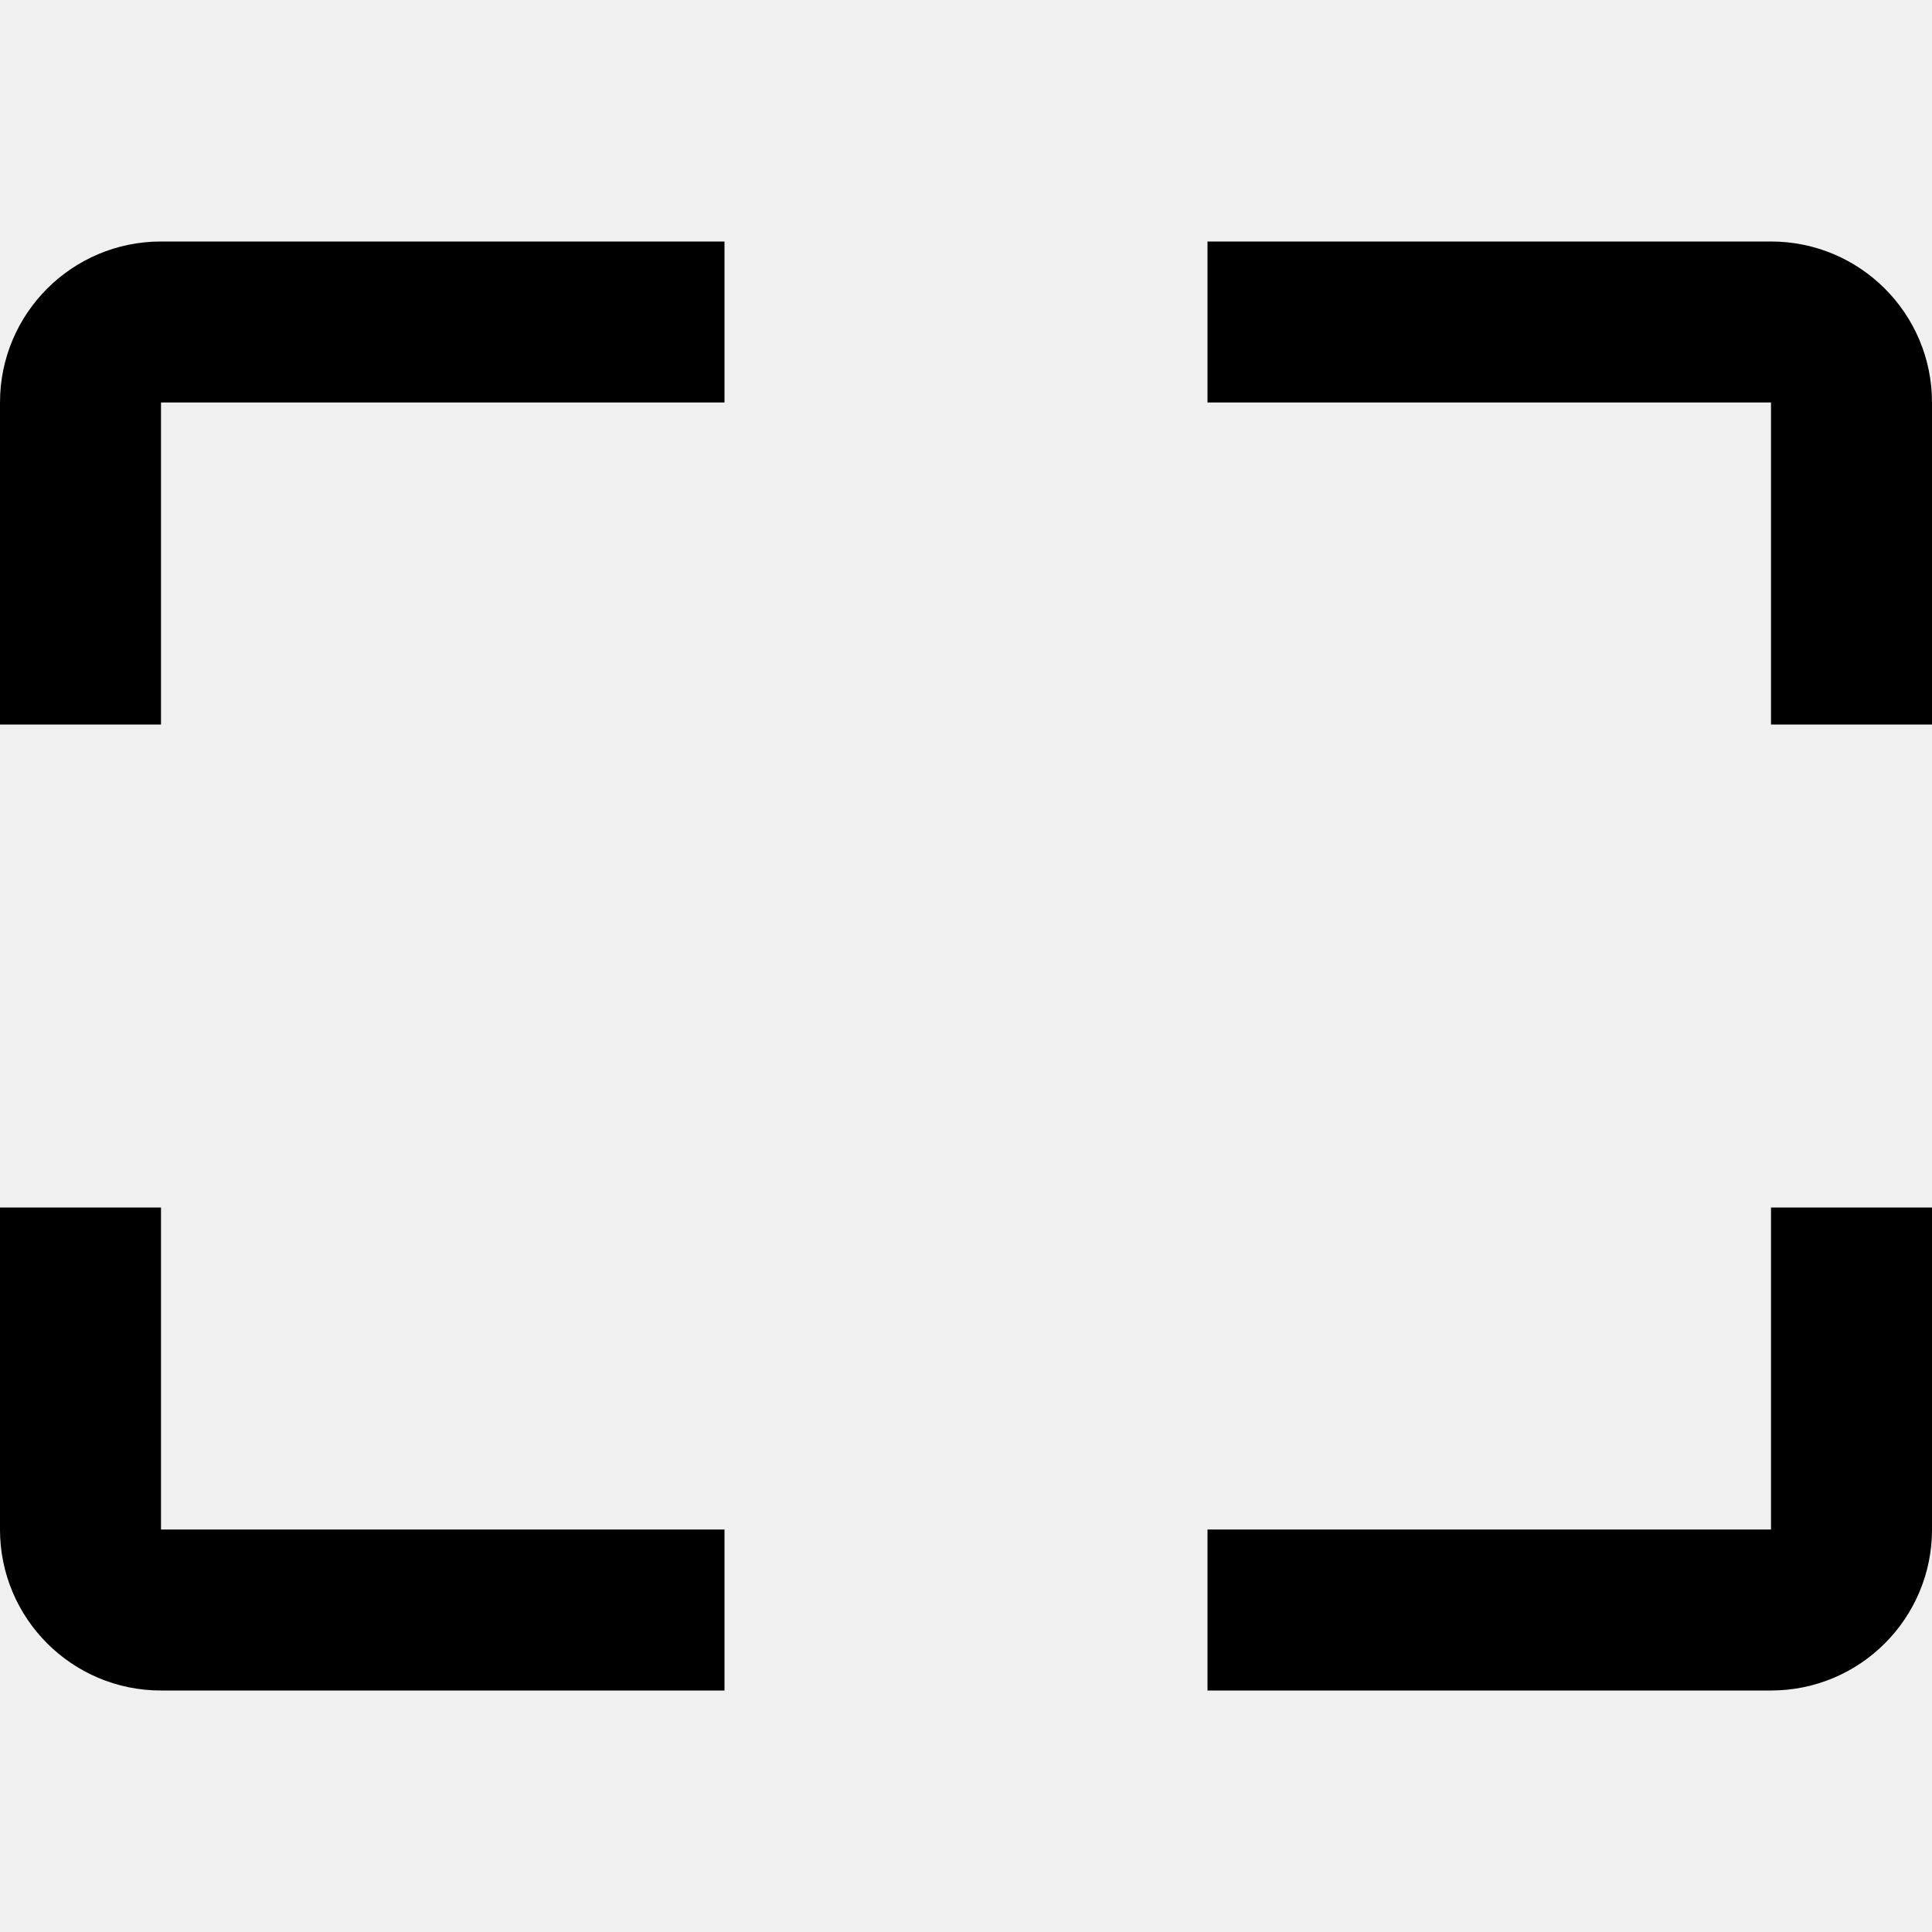
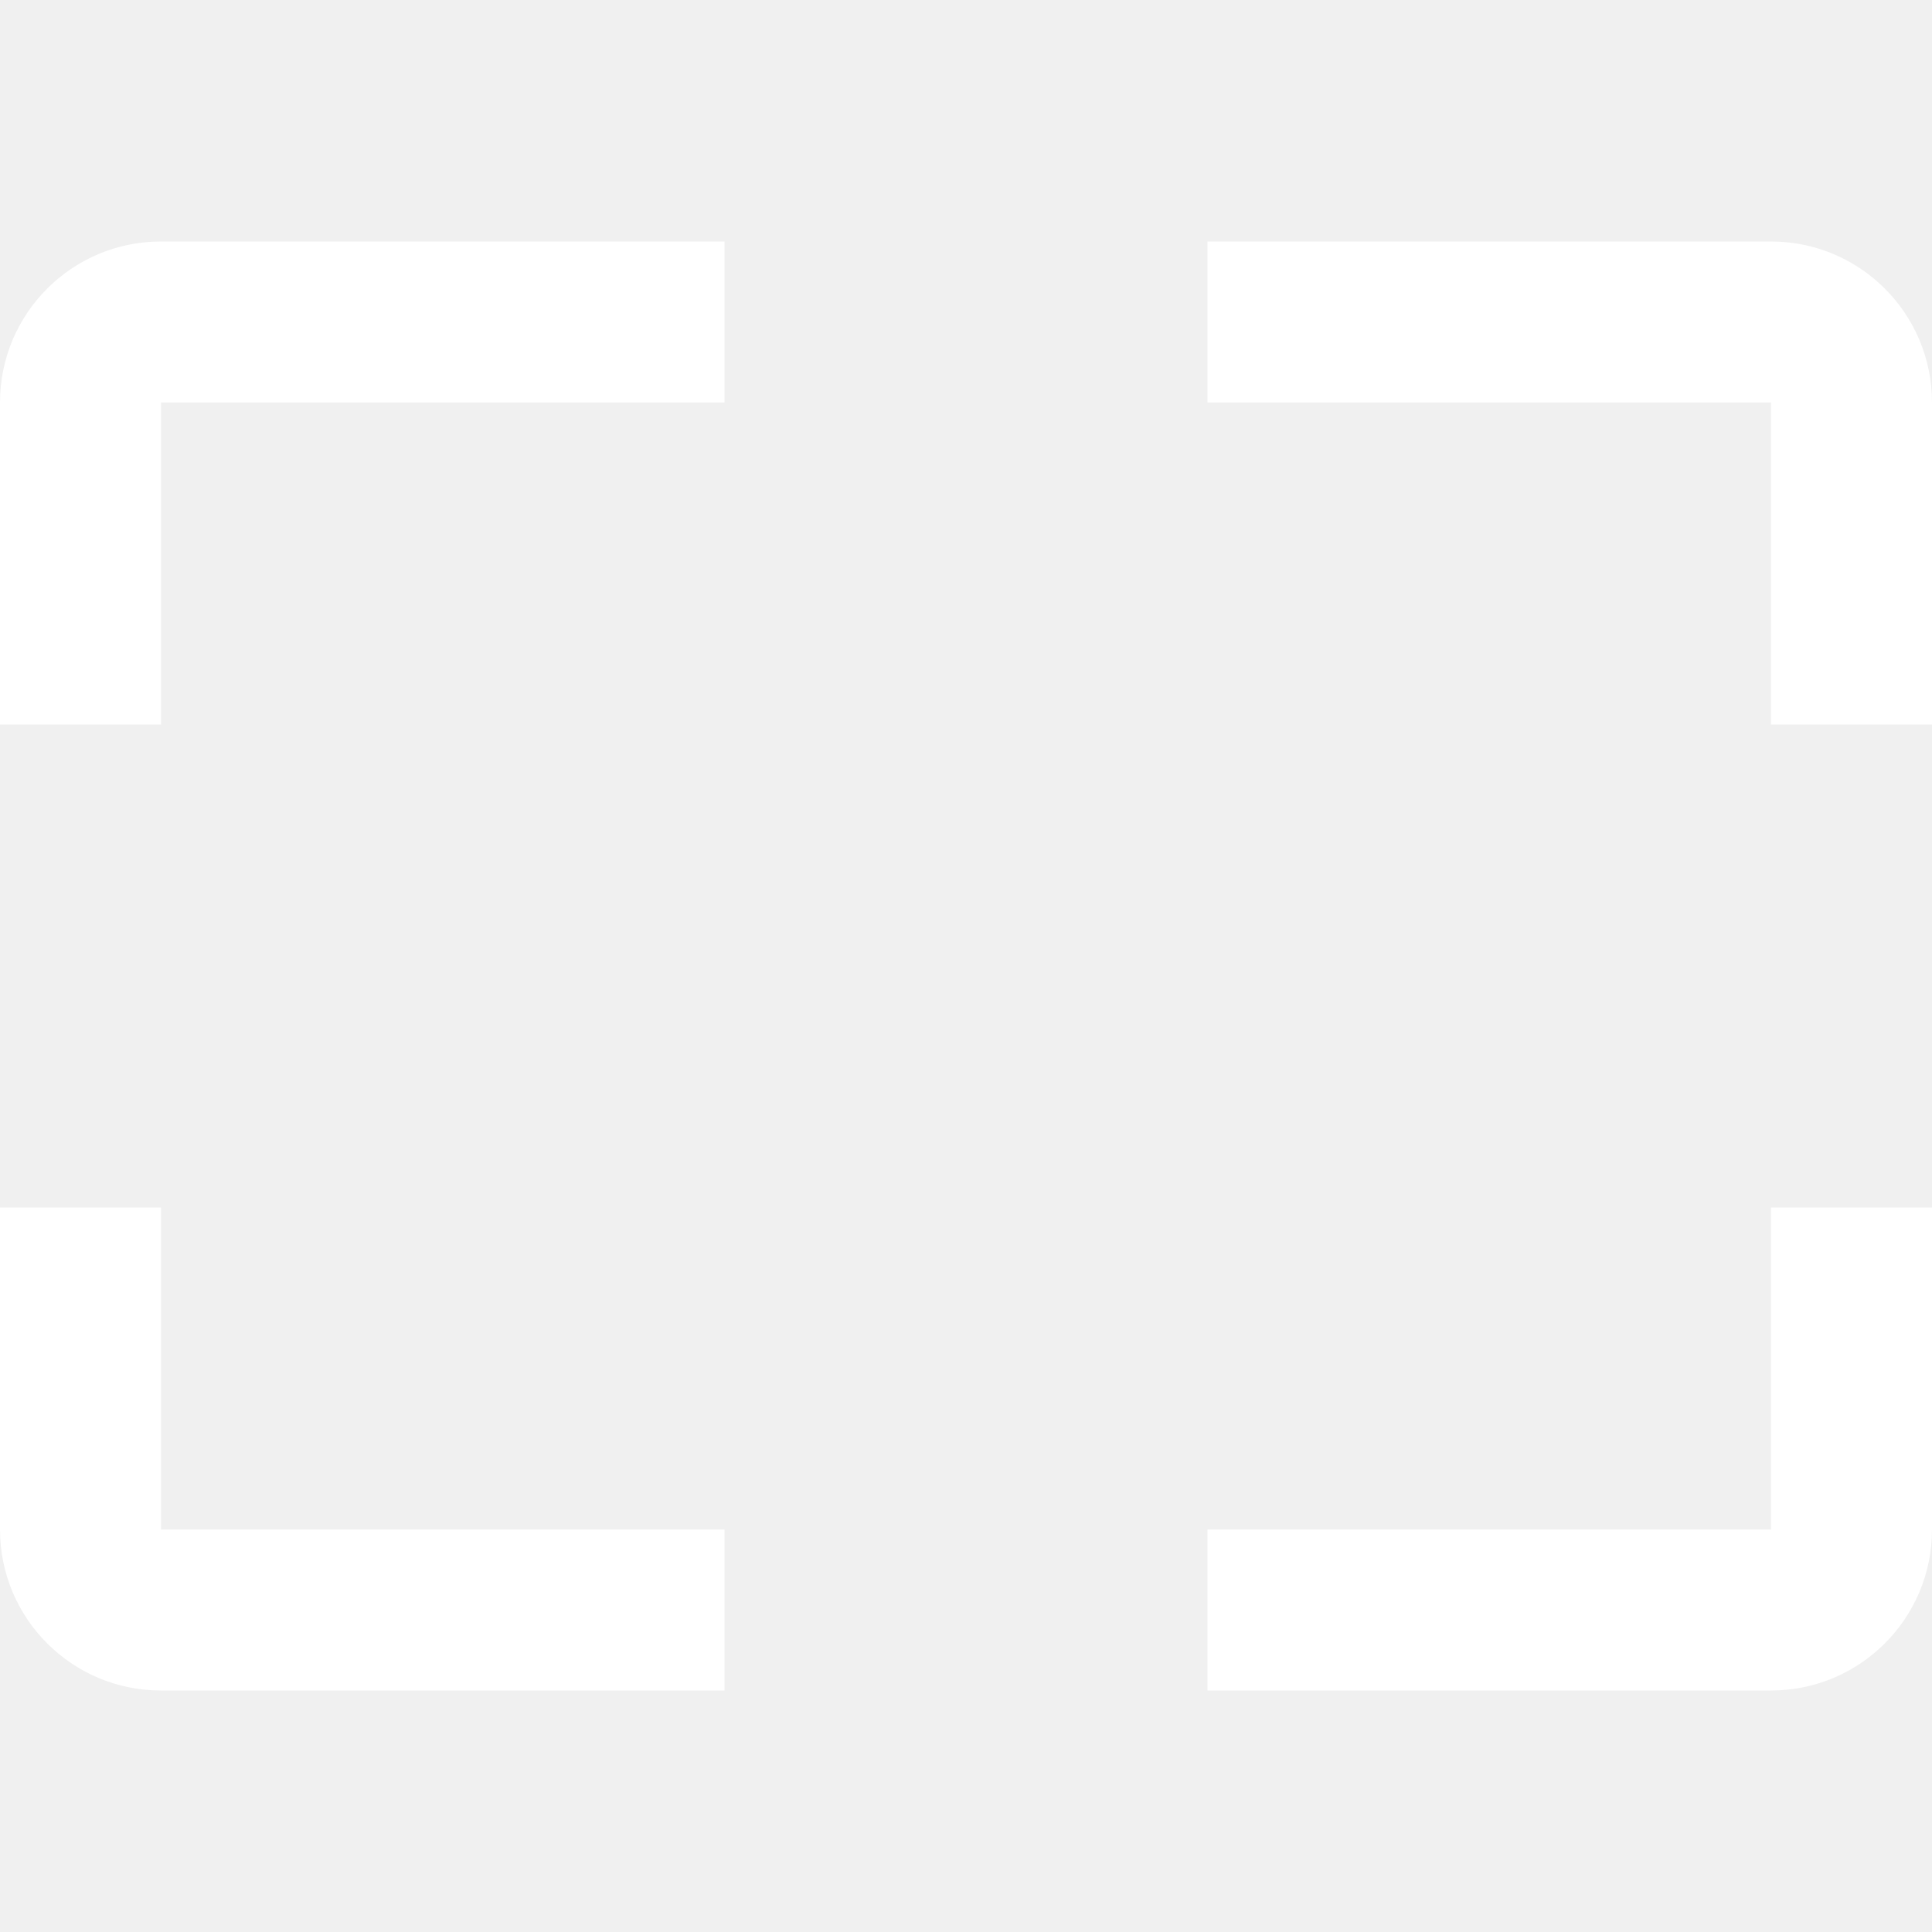
<svg xmlns="http://www.w3.org/2000/svg" width="24" height="24" viewBox="0 0 24 24" fill="none" class="Hawkins-Icon Hawkins-Icon-Standard" data-uia="control-fullscreen-enter">
-   <path fill-rule="evenodd" clip-rule="evenodd" d="M0 5C0 3.895 0.895 3 2 3H9V5H2V9H0V5ZM22 5H15V3H22C23.105 3 24 3.895 24 5V9H22V5ZM2 15V19H9V21H2C0.895 21 0 20.105 0 19V15H2ZM22 19V15H24V19C24 20.105 23.105 21 22 21H15V19H22Z" fill="currentColor" />
+   <path fill-rule="evenodd" clip-rule="evenodd" d="M0 5C0 3.895 0.895 3 2 3H9V5H2V9H0V5ZM22 5H15V3H22C23.105 3 24 3.895 24 5V9H22V5ZM2 15V19H9V21H2C0.895 21 0 20.105 0 19V15H2ZM22 19V15H24V19C24 20.105 23.105 21 22 21H15V19H22Z" fill="#ffffff" />
</svg>
